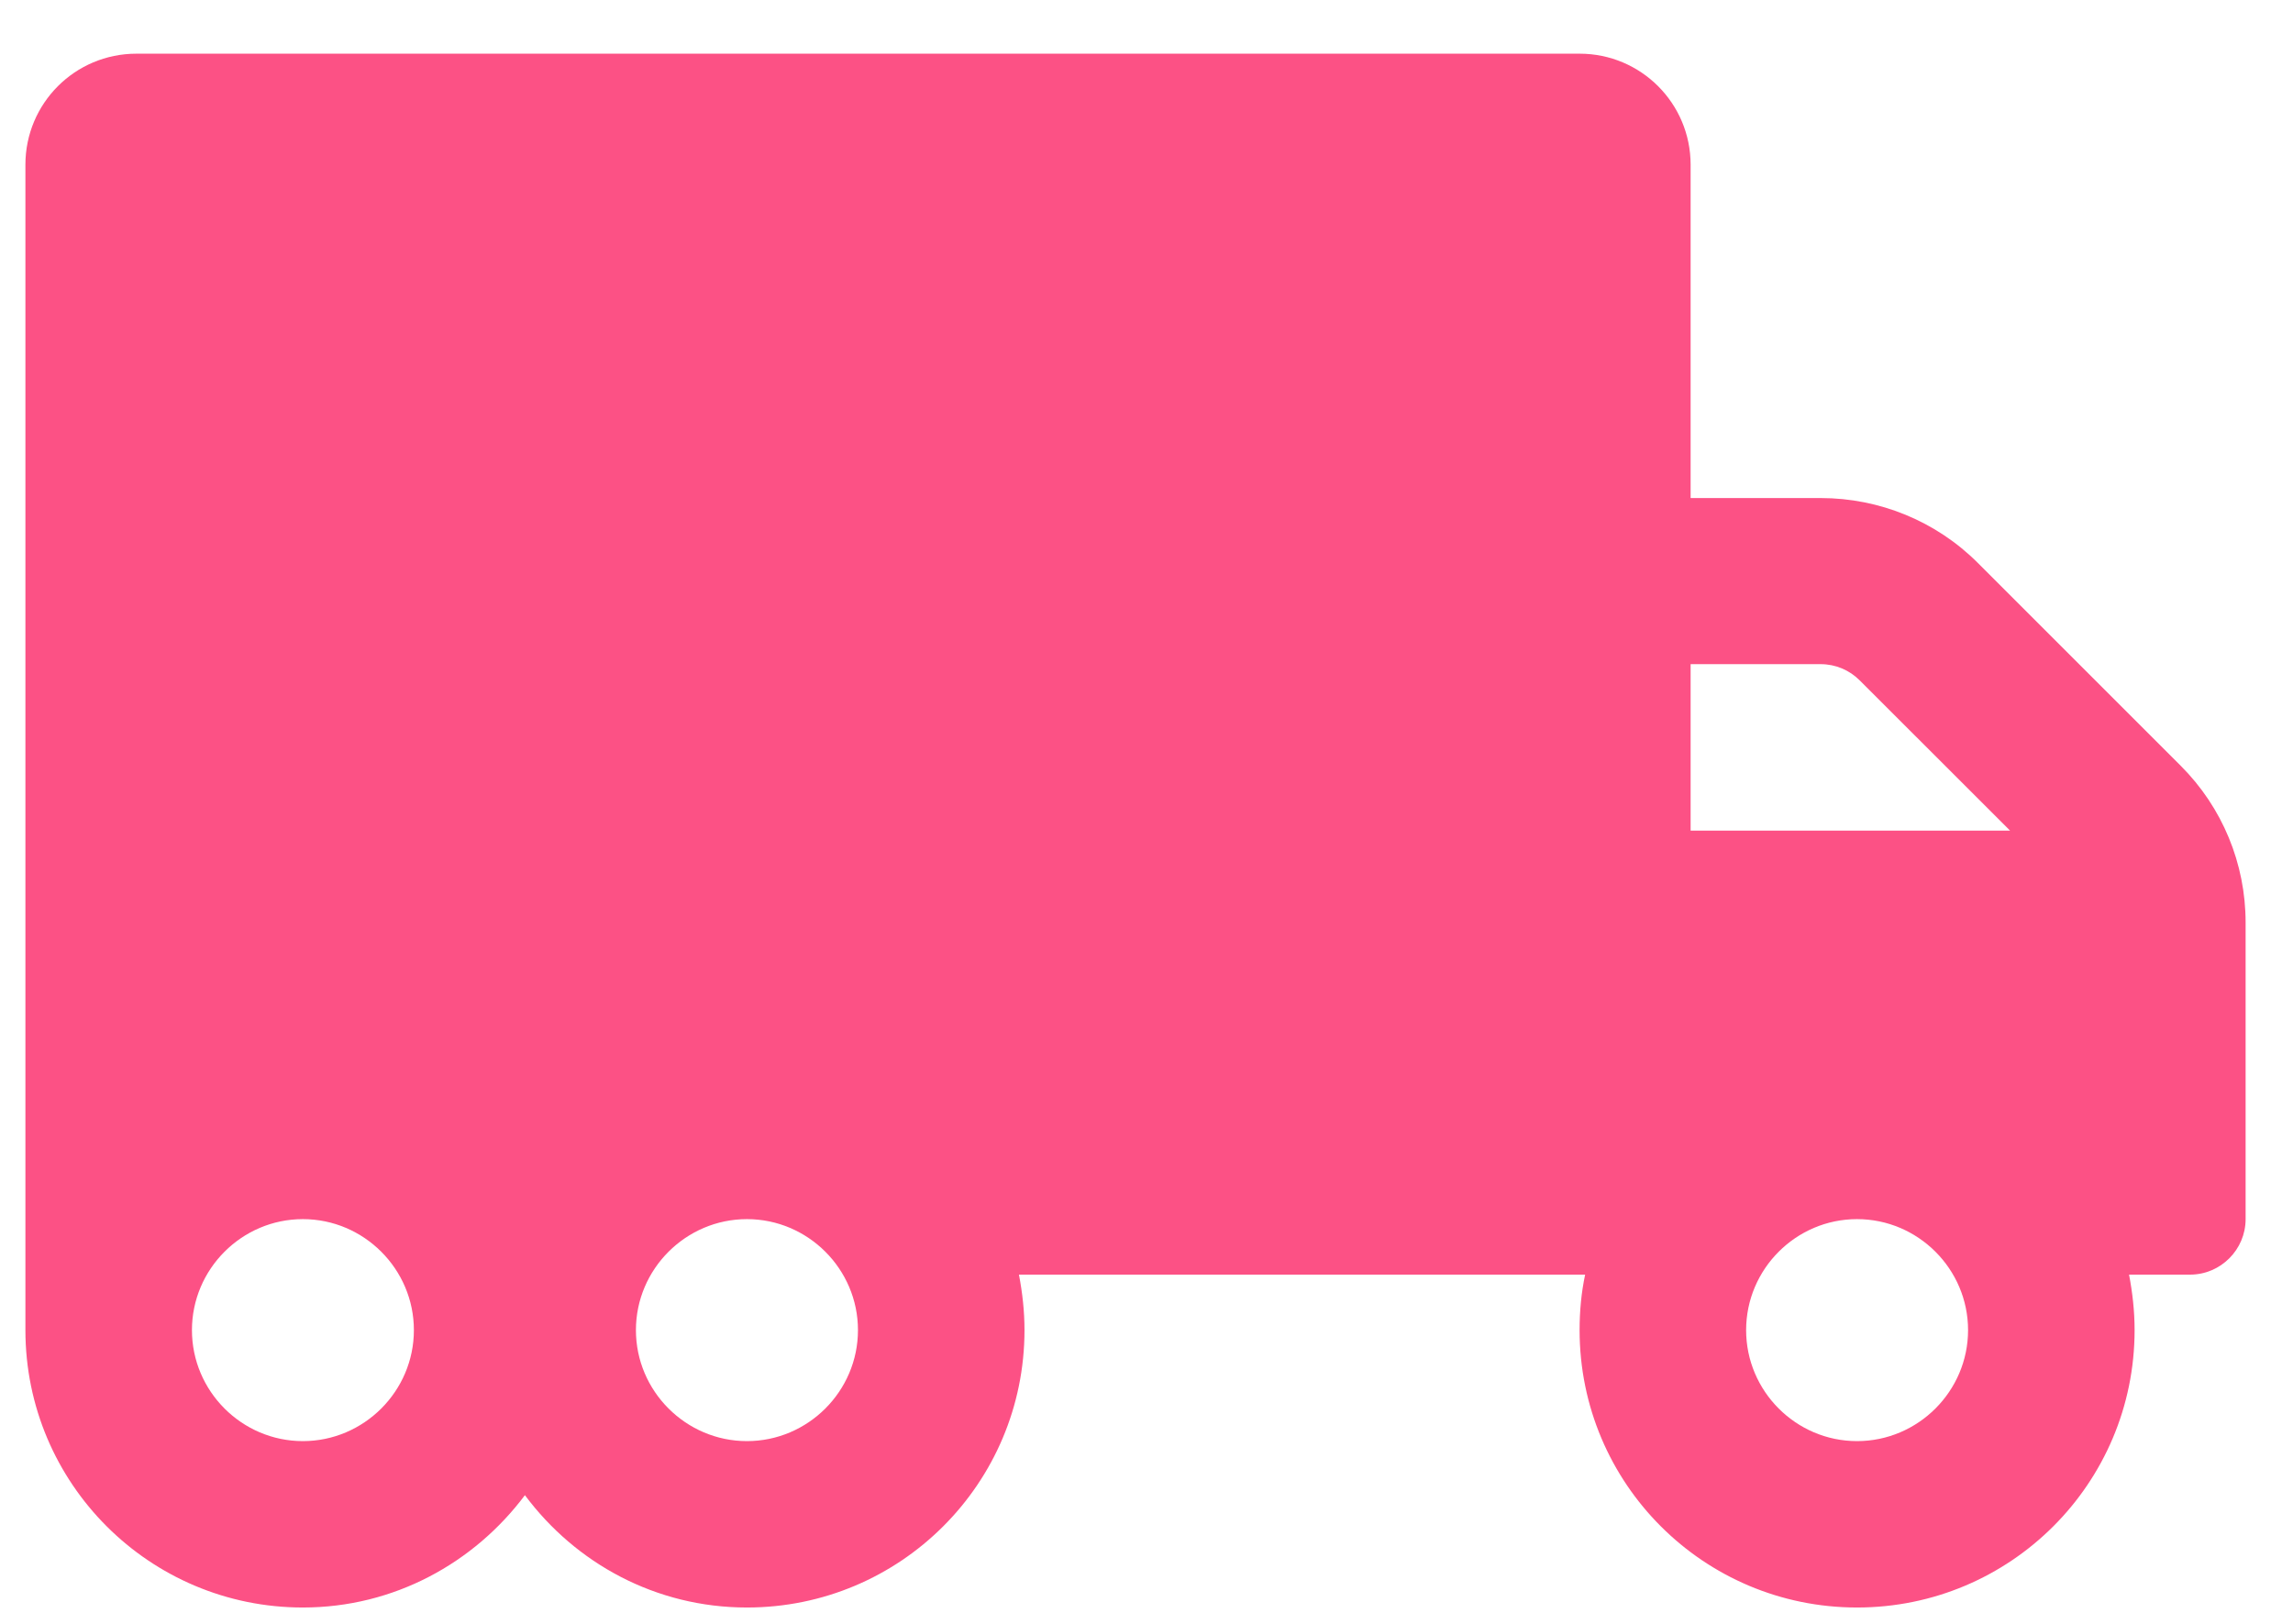
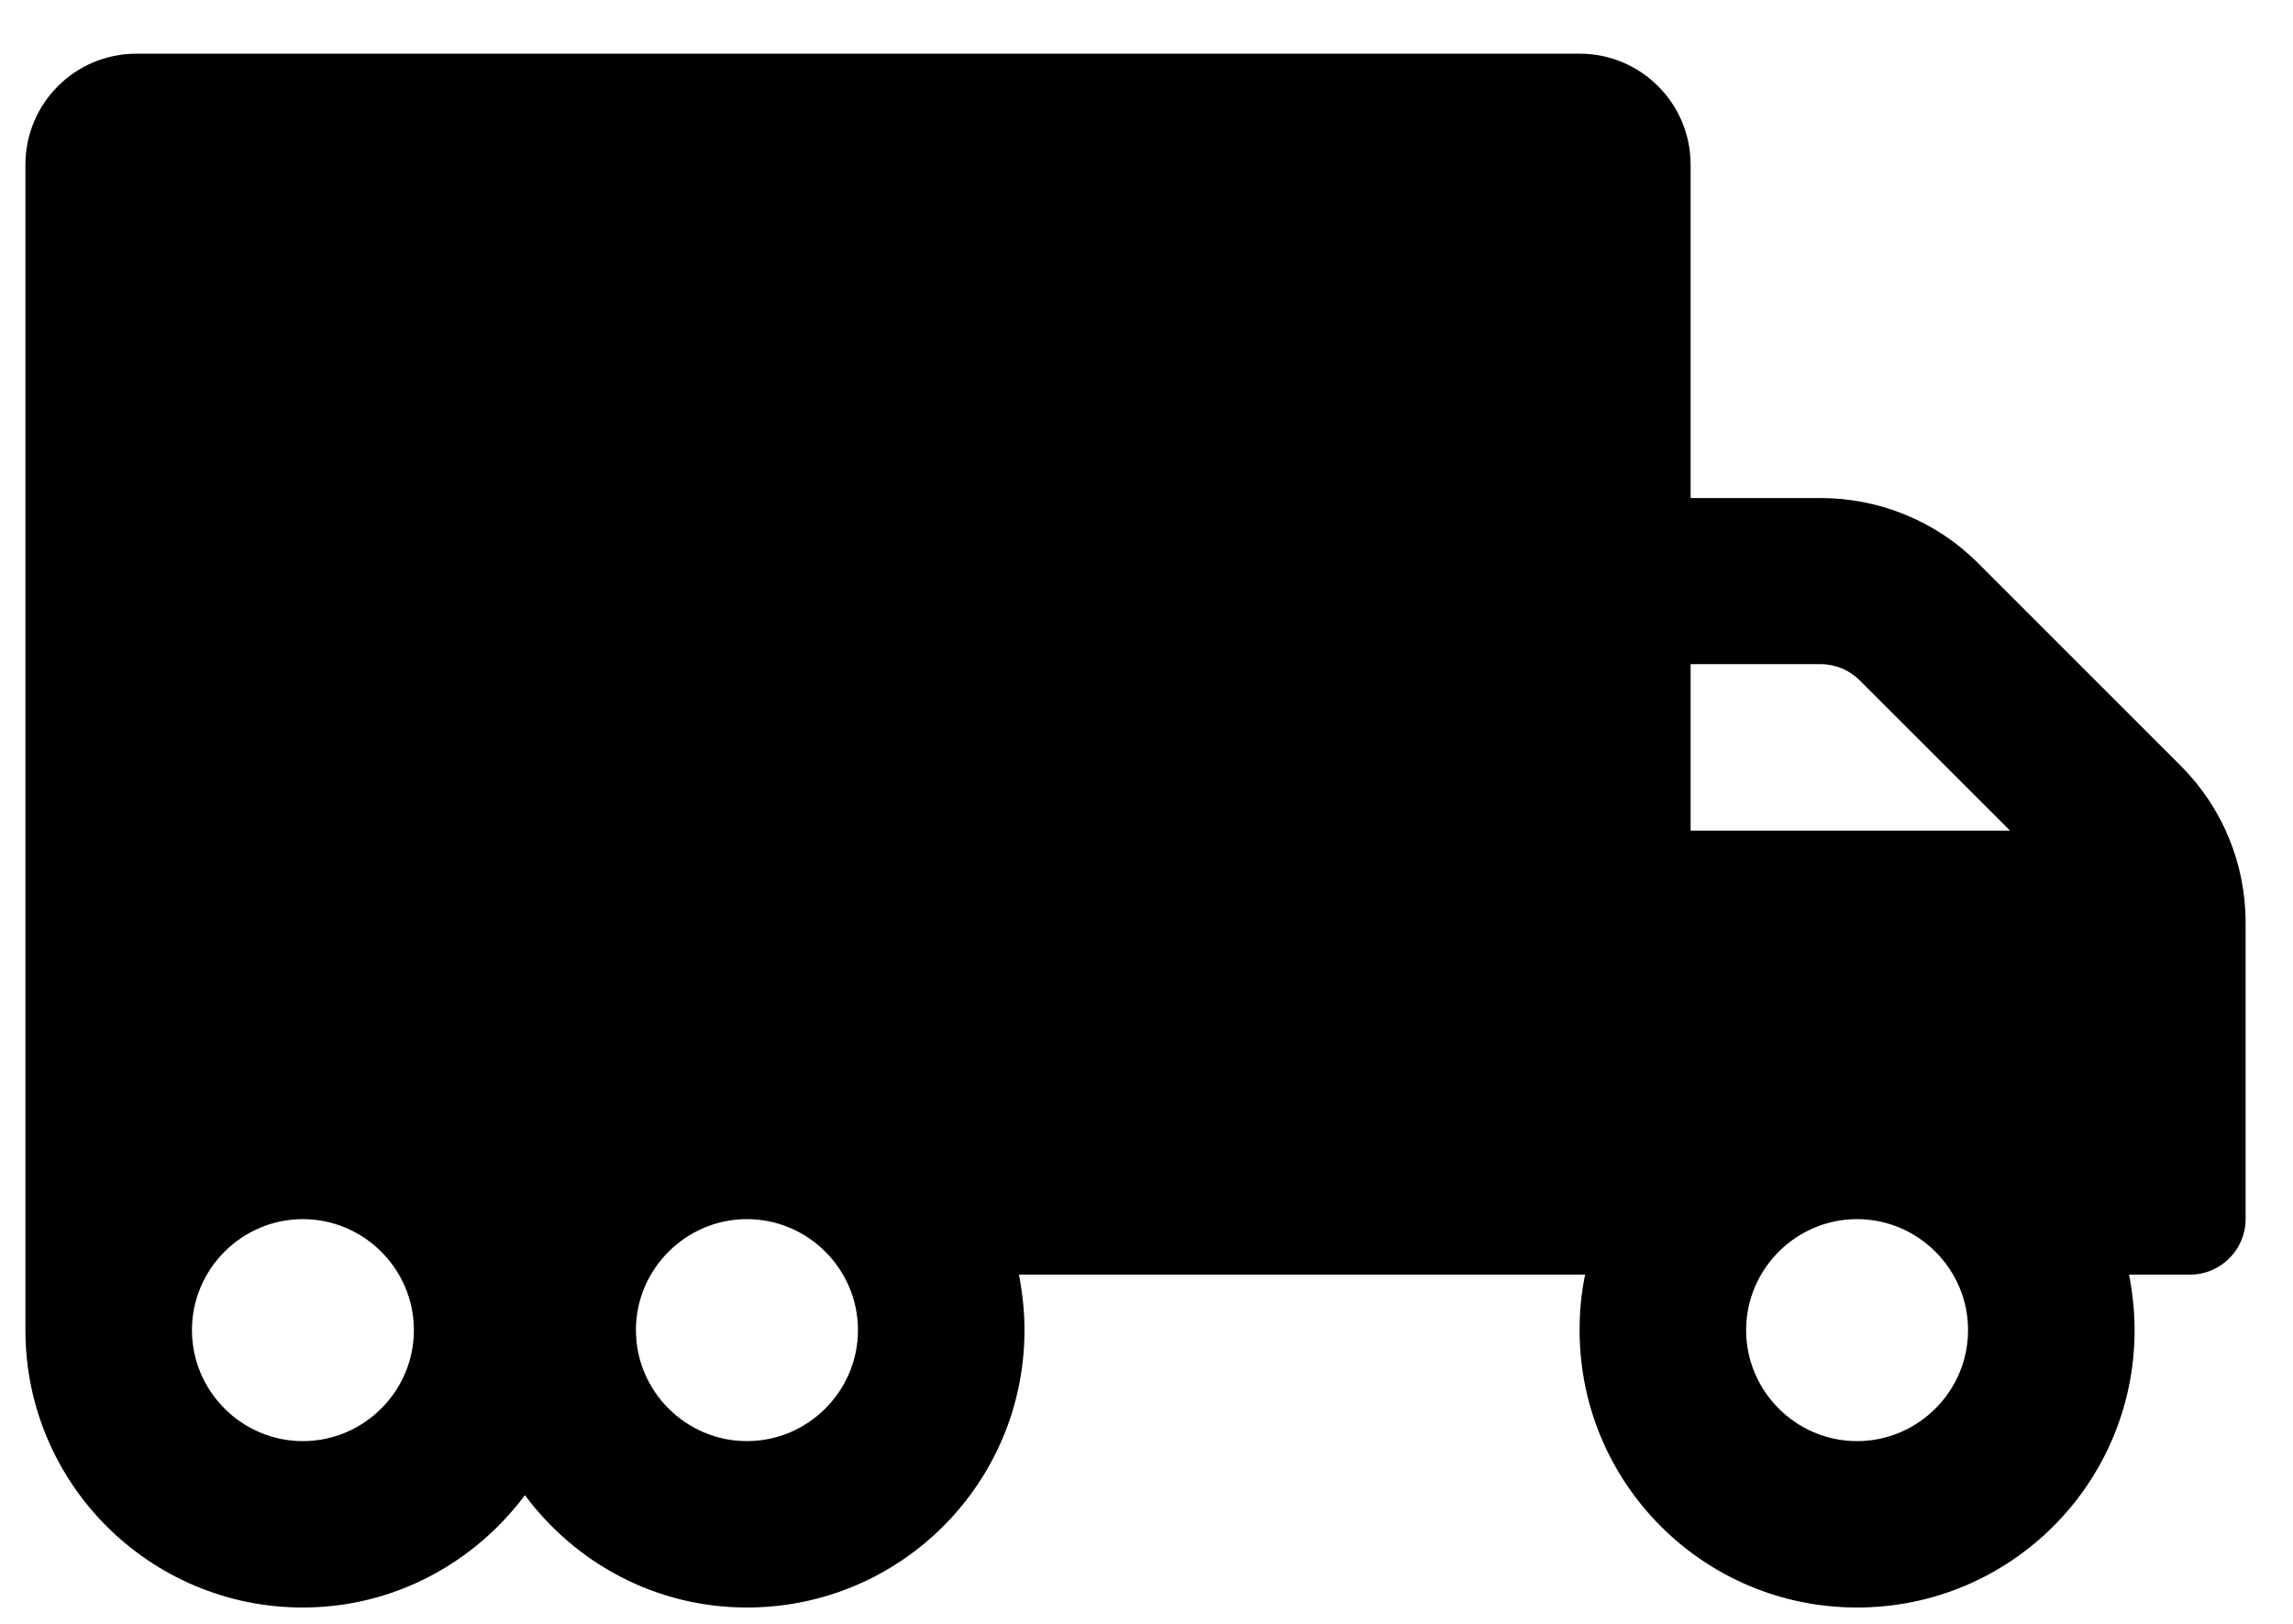
<svg xmlns="http://www.w3.org/2000/svg" width="24" height="17" viewBox="0 0 24 17" fill="none">
-   <path d="M22.825 8.017L20.701 5.893C20.265 5.457 19.673 5.214 19.056 5.214H17.695V1.724C17.695 1.082 17.175 0.562 16.533 0.562H1.428C0.785 0.562 0.266 1.082 0.266 1.724V13.925C0.266 15.53 1.566 16.829 3.17 16.829C4.125 16.829 4.964 16.361 5.494 15.653C6.024 16.365 6.863 16.829 7.818 16.829C9.423 16.829 10.723 15.53 10.723 13.925C10.723 13.725 10.701 13.533 10.665 13.344H16.591C16.551 13.533 16.533 13.725 16.533 13.925C16.533 15.53 17.832 16.829 19.437 16.829C21.042 16.829 22.342 15.53 22.342 13.925C22.342 13.725 22.32 13.533 22.284 13.344H22.923C23.243 13.344 23.504 13.082 23.504 12.763V9.658C23.504 9.041 23.261 8.453 22.825 8.017ZM3.17 15.087C2.531 15.087 2.009 14.564 2.009 13.925C2.009 13.286 2.531 12.763 3.17 12.763C3.809 12.763 4.332 13.286 4.332 13.925C4.332 14.564 3.809 15.087 3.17 15.087ZM7.818 15.087C7.179 15.087 6.656 14.564 6.656 13.925C6.656 13.286 7.179 12.763 7.818 12.763C8.457 12.763 8.98 13.286 8.98 13.925C8.98 14.564 8.457 15.087 7.818 15.087ZM17.695 6.953H19.056C19.212 6.953 19.358 7.015 19.466 7.124L21.039 8.696H17.695V6.953ZM19.437 15.087C18.798 15.087 18.276 14.564 18.276 13.925C18.276 13.286 18.798 12.763 19.437 12.763C20.076 12.763 20.599 13.286 20.599 13.925C20.599 14.564 20.076 15.087 19.437 15.087Z" fill="#FC5185" />
+   <path d="M22.825 8.017L20.701 5.893C20.265 5.457 19.673 5.214 19.056 5.214H17.695V1.724C17.695 1.082 17.175 0.562 16.533 0.562H1.428C0.785 0.562 0.266 1.082 0.266 1.724V13.925C0.266 15.53 1.566 16.829 3.17 16.829C4.125 16.829 4.964 16.361 5.494 15.653C6.024 16.365 6.863 16.829 7.818 16.829C9.423 16.829 10.723 15.53 10.723 13.925C10.723 13.725 10.701 13.533 10.665 13.344H16.591C16.551 13.533 16.533 13.725 16.533 13.925C16.533 15.53 17.832 16.829 19.437 16.829C21.042 16.829 22.342 15.53 22.342 13.925C22.342 13.725 22.32 13.533 22.284 13.344H22.923C23.243 13.344 23.504 13.082 23.504 12.763V9.658C23.504 9.041 23.261 8.453 22.825 8.017ZM3.17 15.087C2.531 15.087 2.009 14.564 2.009 13.925C2.009 13.286 2.531 12.763 3.17 12.763C3.809 12.763 4.332 13.286 4.332 13.925C4.332 14.564 3.809 15.087 3.17 15.087ZM7.818 15.087C7.179 15.087 6.656 14.564 6.656 13.925C6.656 13.286 7.179 12.763 7.818 12.763C8.457 12.763 8.98 13.286 8.98 13.925C8.98 14.564 8.457 15.087 7.818 15.087ZM17.695 6.953H19.056C19.212 6.953 19.358 7.015 19.466 7.124L21.039 8.696H17.695V6.953ZM19.437 15.087C18.798 15.087 18.276 14.564 18.276 13.925C18.276 13.286 18.798 12.763 19.437 12.763C20.076 12.763 20.599 13.286 20.599 13.925C20.599 14.564 20.076 15.087 19.437 15.087Z" fill="black" />
</svg>
